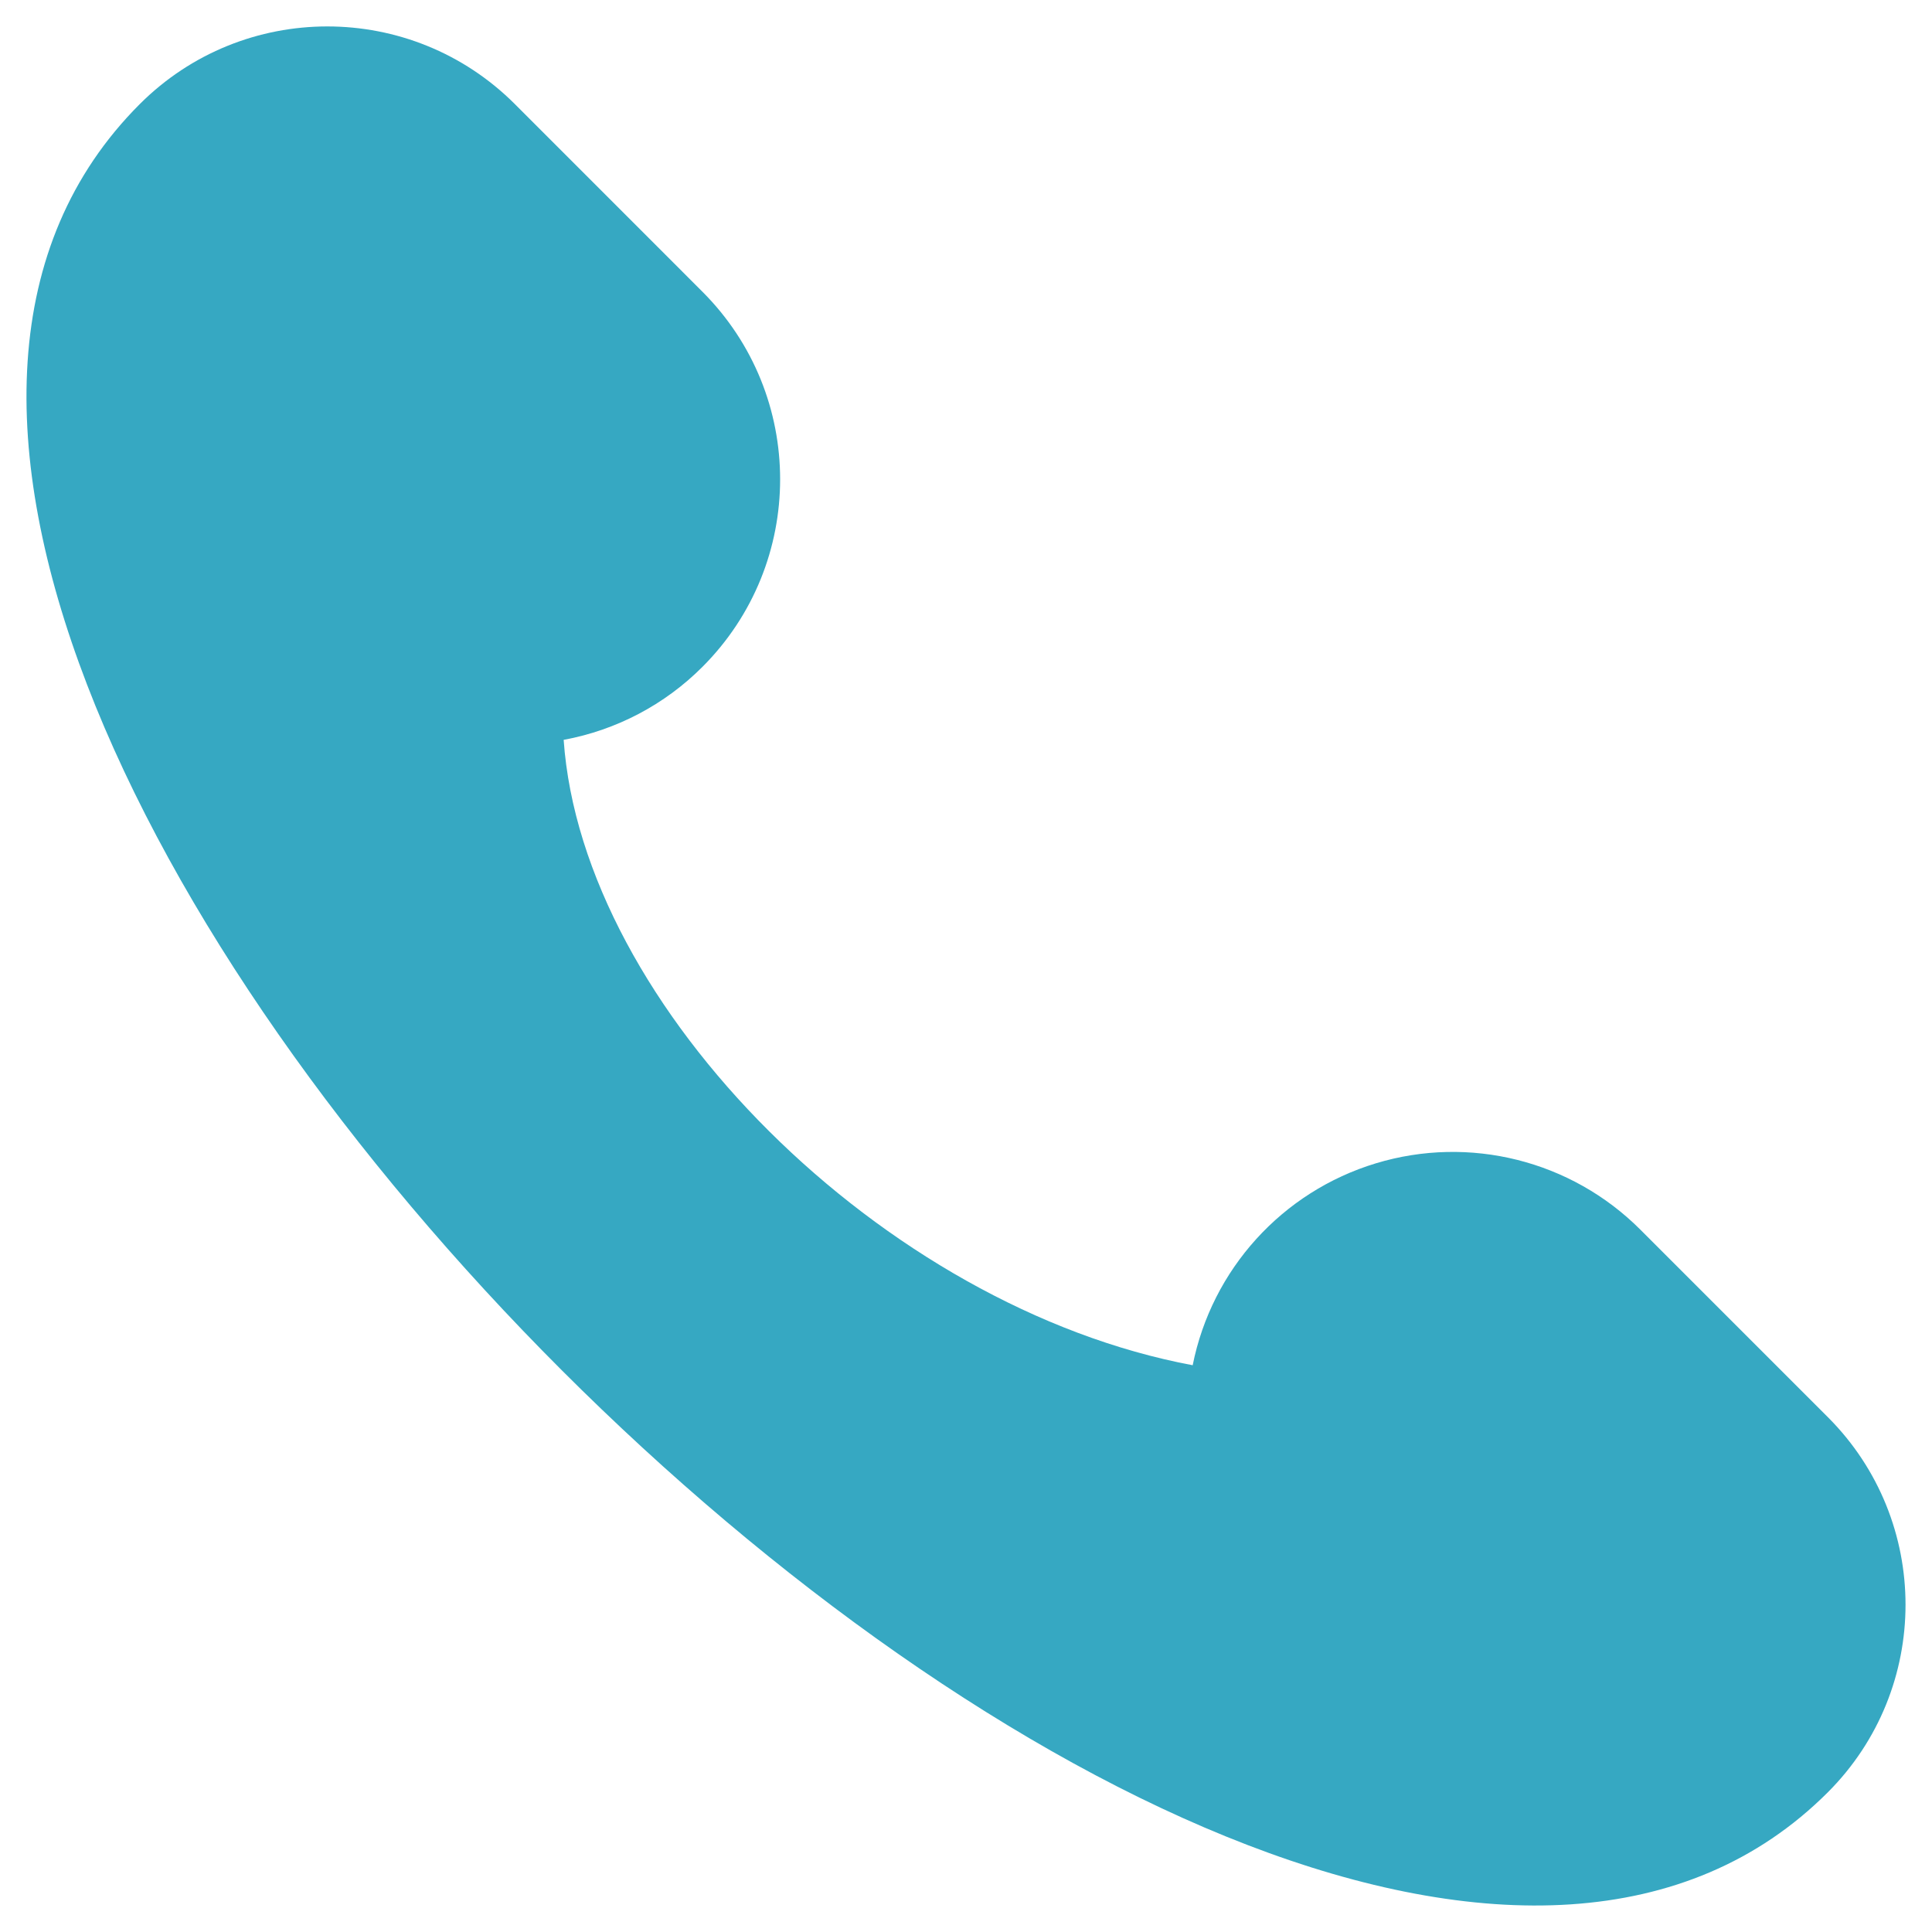
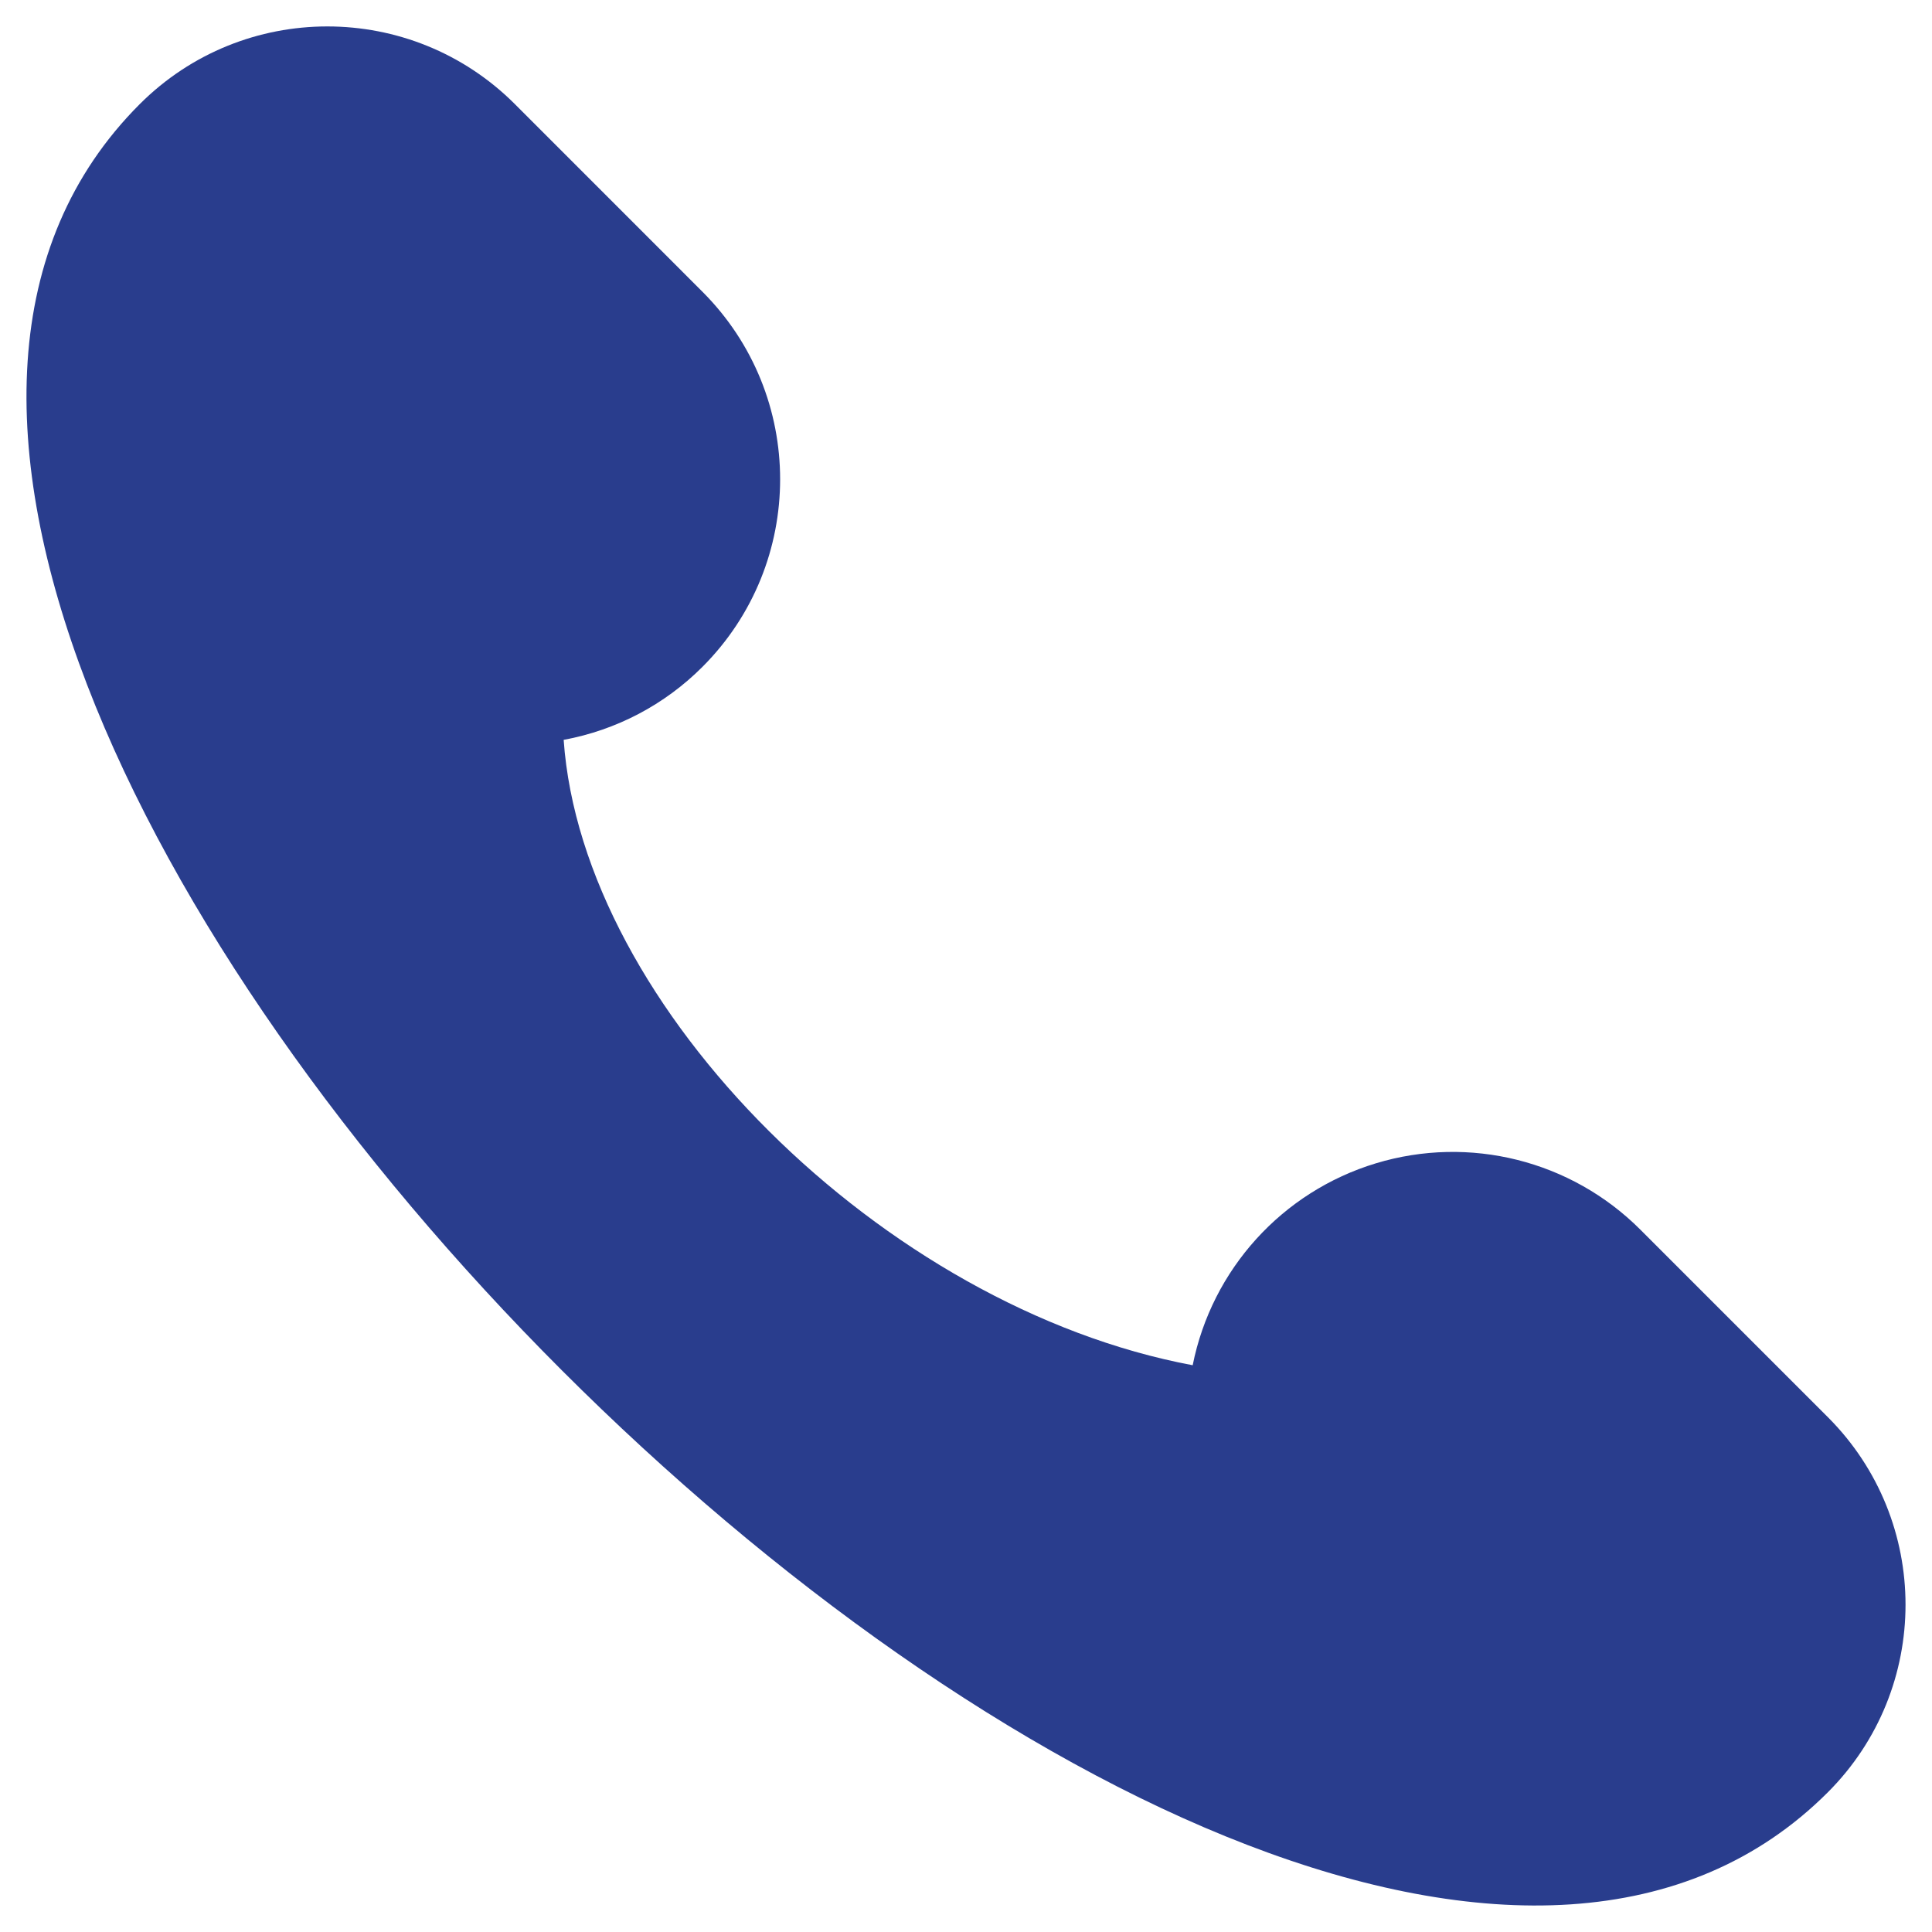
- <svg xmlns="http://www.w3.org/2000/svg" viewBox="0 0 36 36" aria-hidden="true" role="img" class="iconify iconify--twemoji" preserveAspectRatio="xMidYMid meet" fill="#36a8c2">
+ <svg xmlns="http://www.w3.org/2000/svg" viewBox="0 0 36 36" aria-hidden="true" role="img" class="iconify iconify--twemoji" preserveAspectRatio="xMidYMid meet" fill="#293d8d">
  <g id="SVGRepo_bgCarrier" stroke-width="0" />
  <g id="SVGRepo_tracerCarrier" stroke-linecap="round" stroke-linejoin="round" />
  <g id="SVGRepo_iconCarrier">
-     <path fill="#36a8c2" d="M34.06 26.407l-3.496-3.496a4.942 4.942 0 0 0-8.34 2.528c-5.765-1.078-11.372-6.662-11.721-11.653a4.908 4.908 0 0 0 2.586-1.36a4.943 4.943 0 0 0 0-6.99L9.594 1.94a4.943 4.943 0 0 0-6.99 0C-7.882 12.426 23.574 43.882 34.06 33.396a4.944 4.944 0 0 0 0-6.989z" />
+     <path fill="#293d8d" d="M34.06 26.407l-3.496-3.496a4.942 4.942 0 0 0-8.34 2.528c-5.765-1.078-11.372-6.662-11.721-11.653a4.908 4.908 0 0 0 2.586-1.36a4.943 4.943 0 0 0 0-6.99L9.594 1.94a4.943 4.943 0 0 0-6.99 0C-7.882 12.426 23.574 43.882 34.06 33.396a4.944 4.944 0 0 0 0-6.989z" />
  </g>
</svg>
